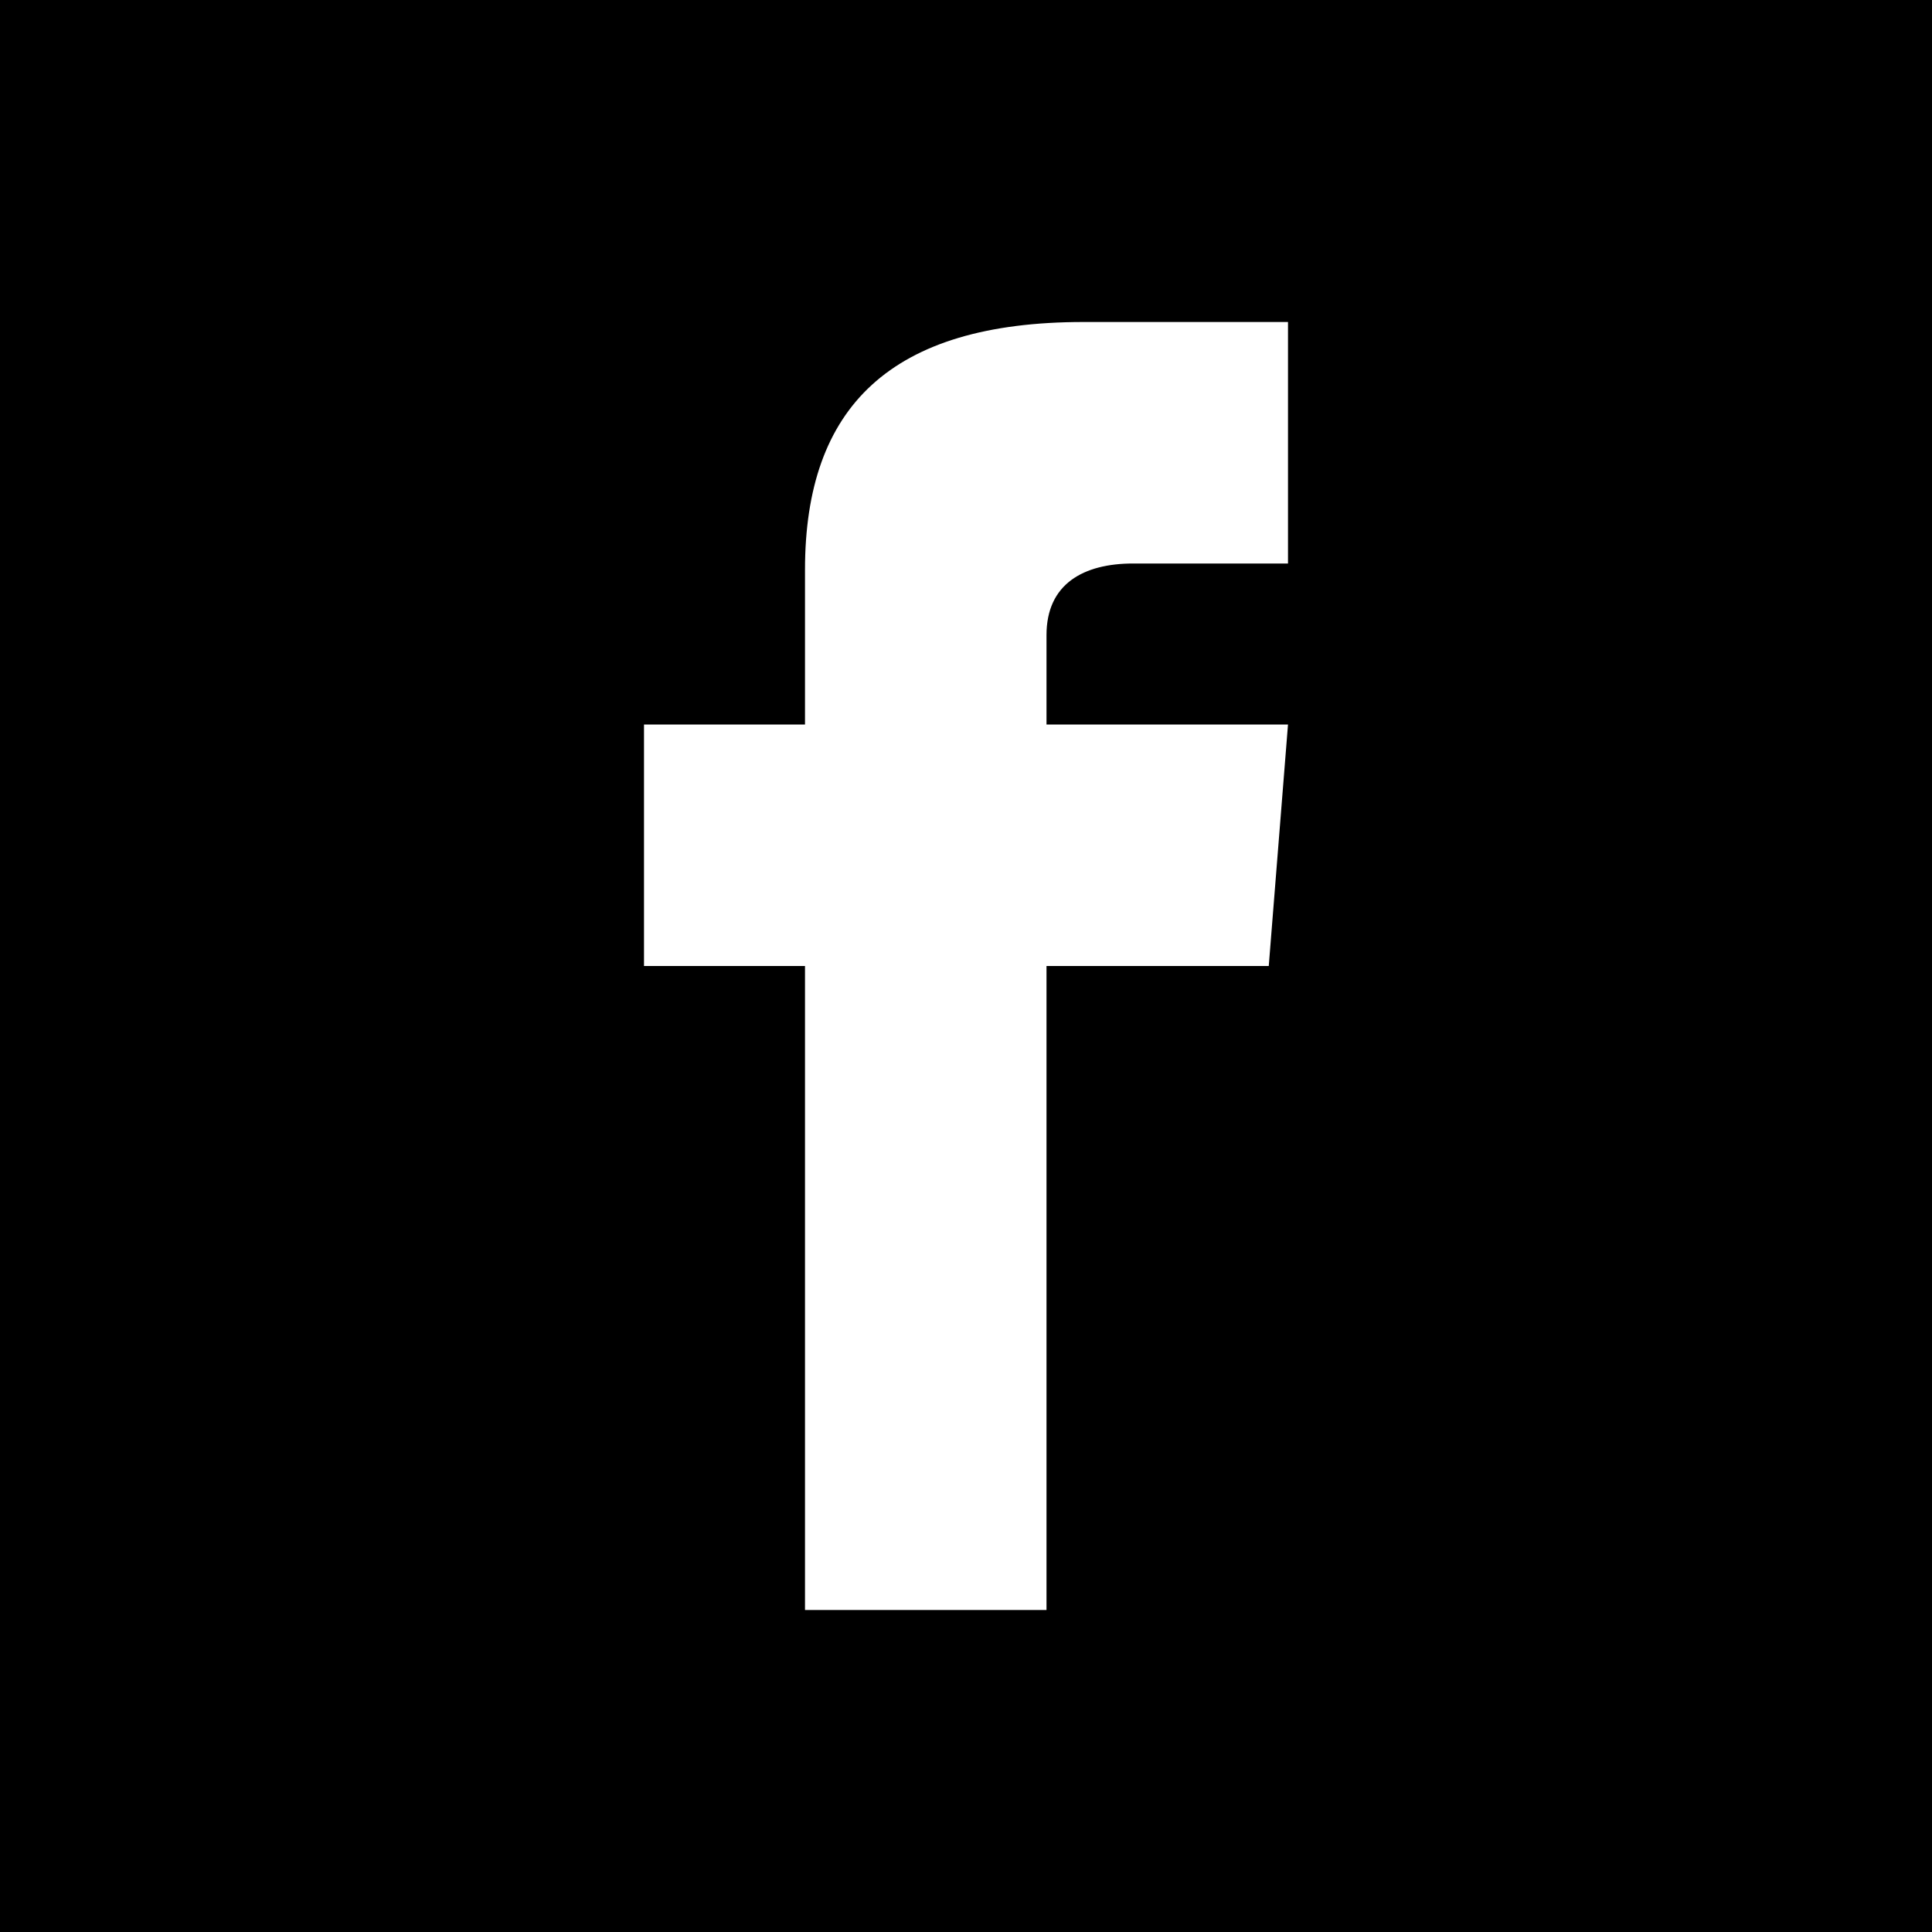
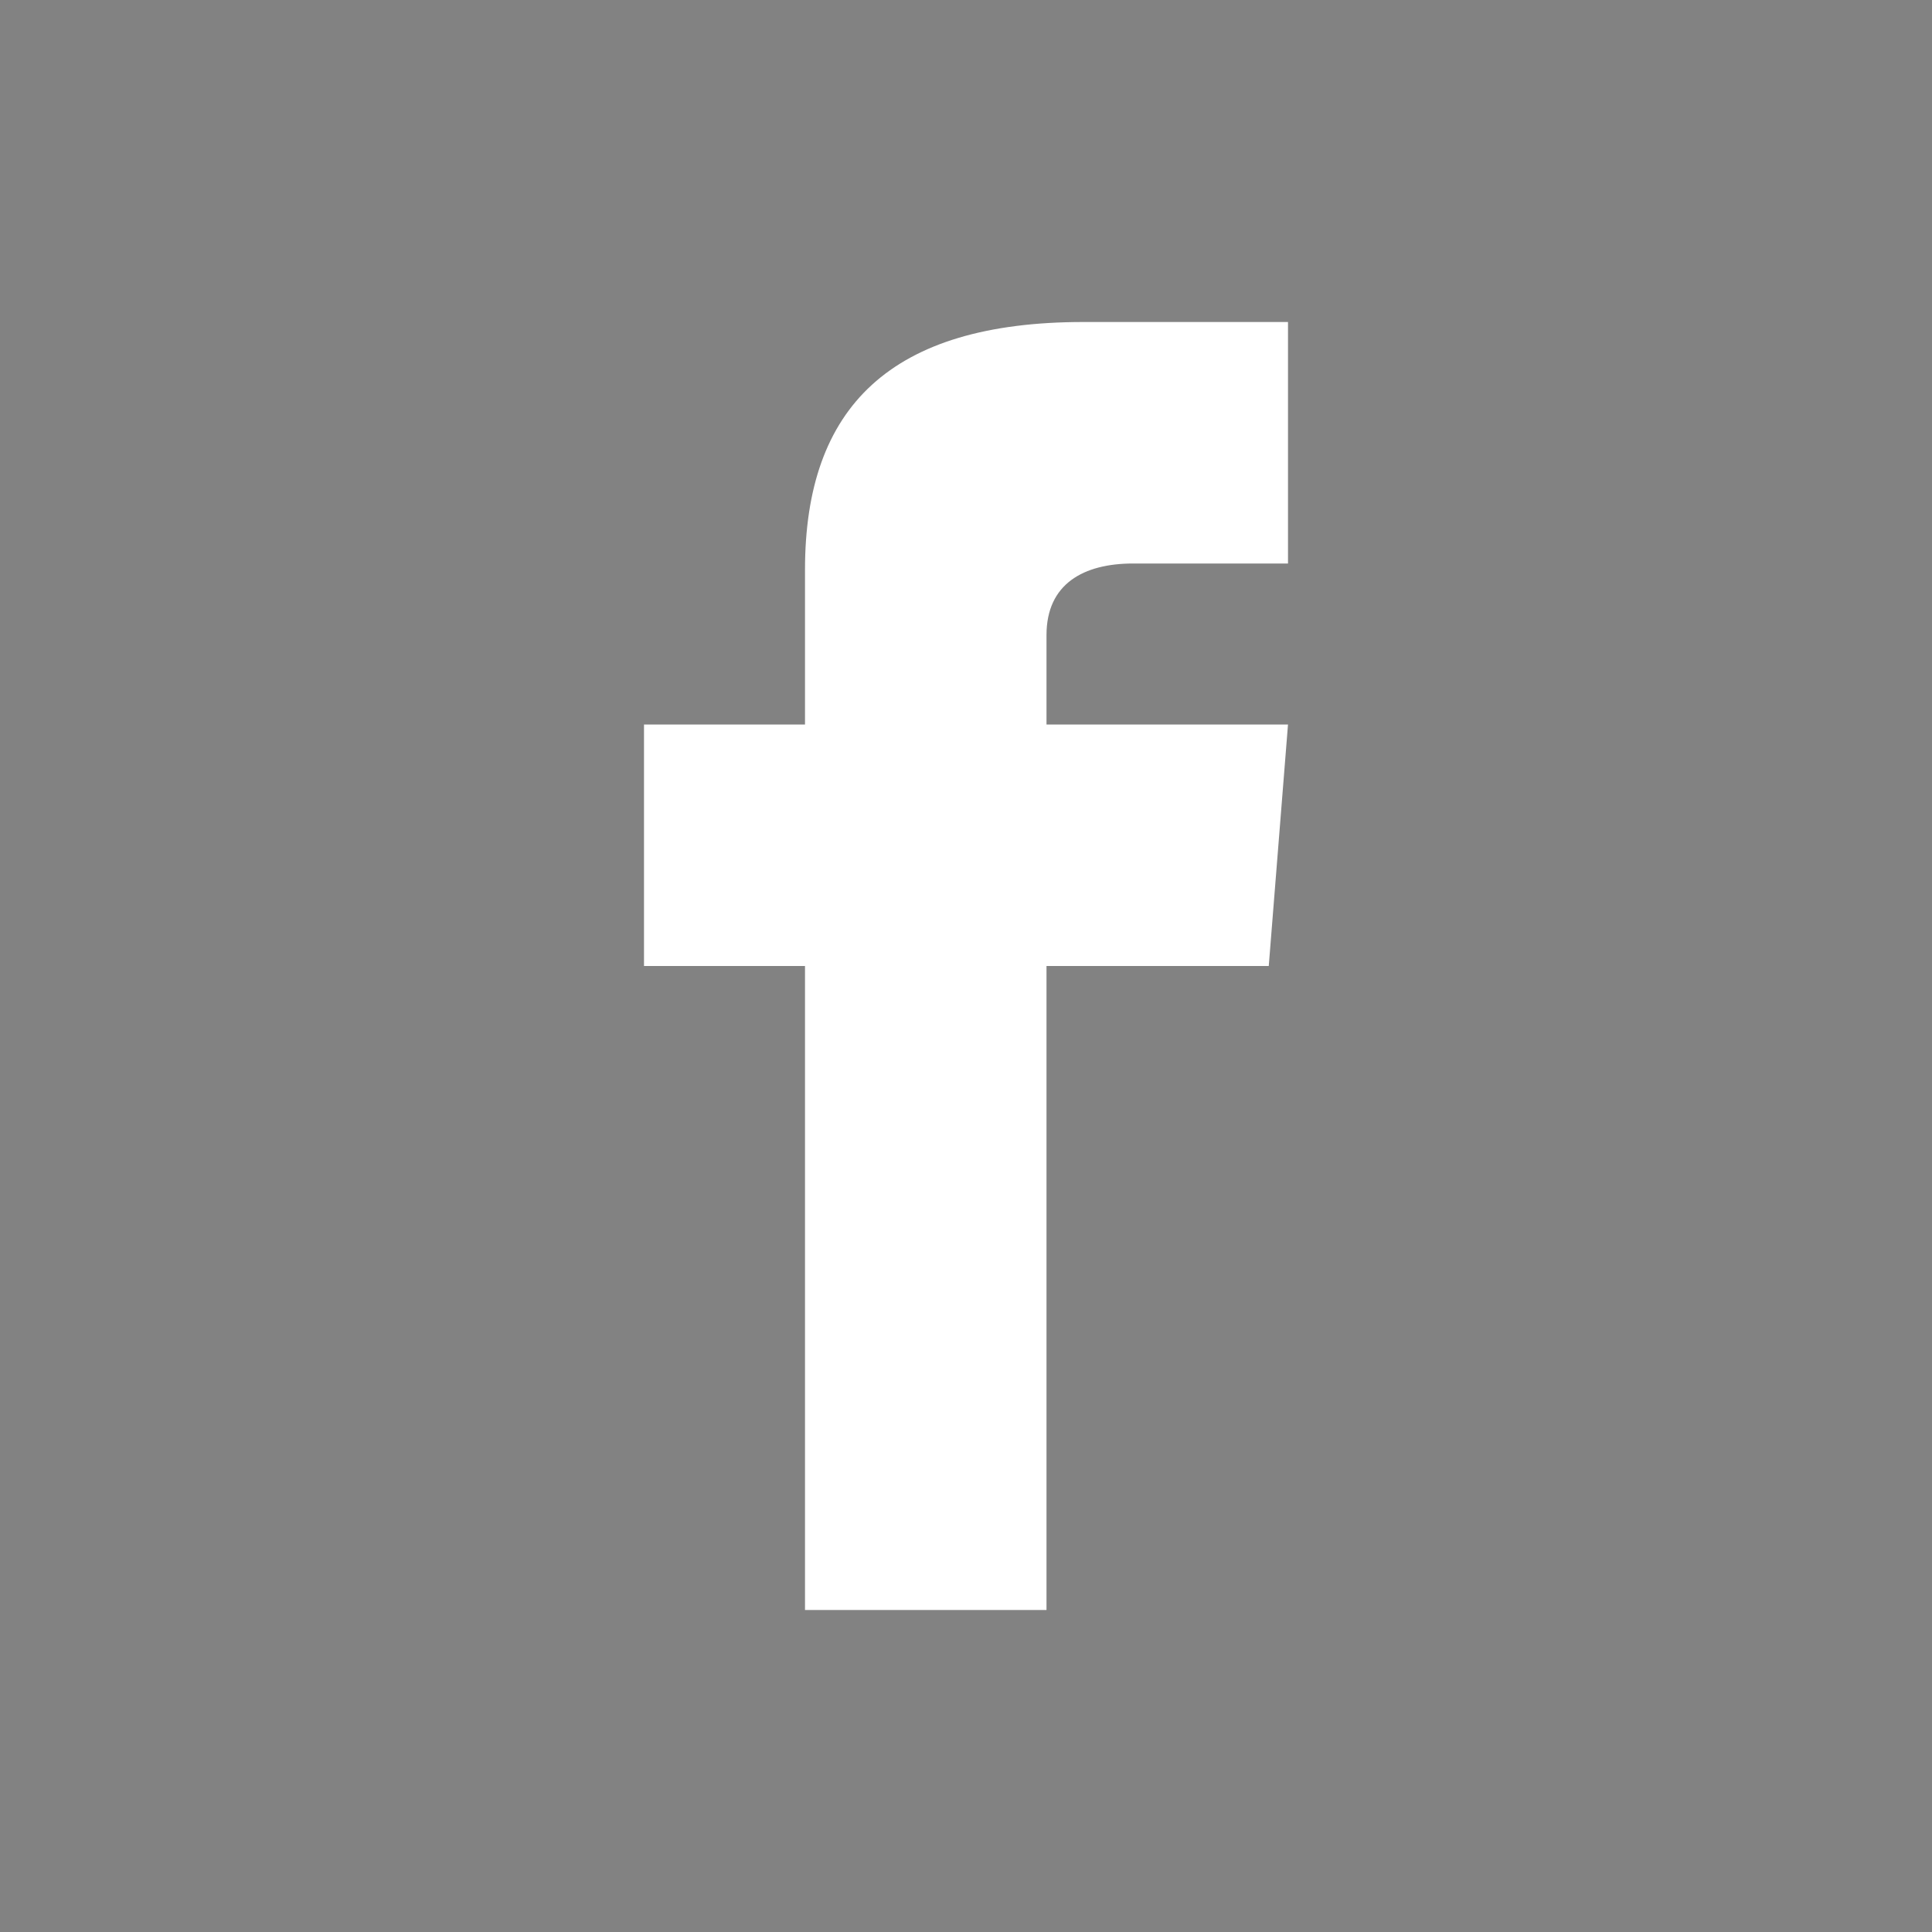
<svg xmlns="http://www.w3.org/2000/svg" width="16" height="16" viewBox="0 0 24 24">
-   <path d="M0 0v24h24v-24h-24zm16 7h-1.923c-.616 0-1.077.252-1.077.889v1.111h3l-.239 3h-2.761v8h-3v-8h-2v-3h2v-1.923c0-2.022 1.064-3.077 3.461-3.077h2.539v3z" />
+   <path fill="#828282" d="M0 0v24h24v-24h-24zm16 7h-1.923c-.616 0-1.077.252-1.077.889v1.111h3l-.239 3h-2.761v8h-3v-8h-2v-3h2v-1.923c0-2.022 1.064-3.077 3.461-3.077h2.539v3z" />
</svg>
